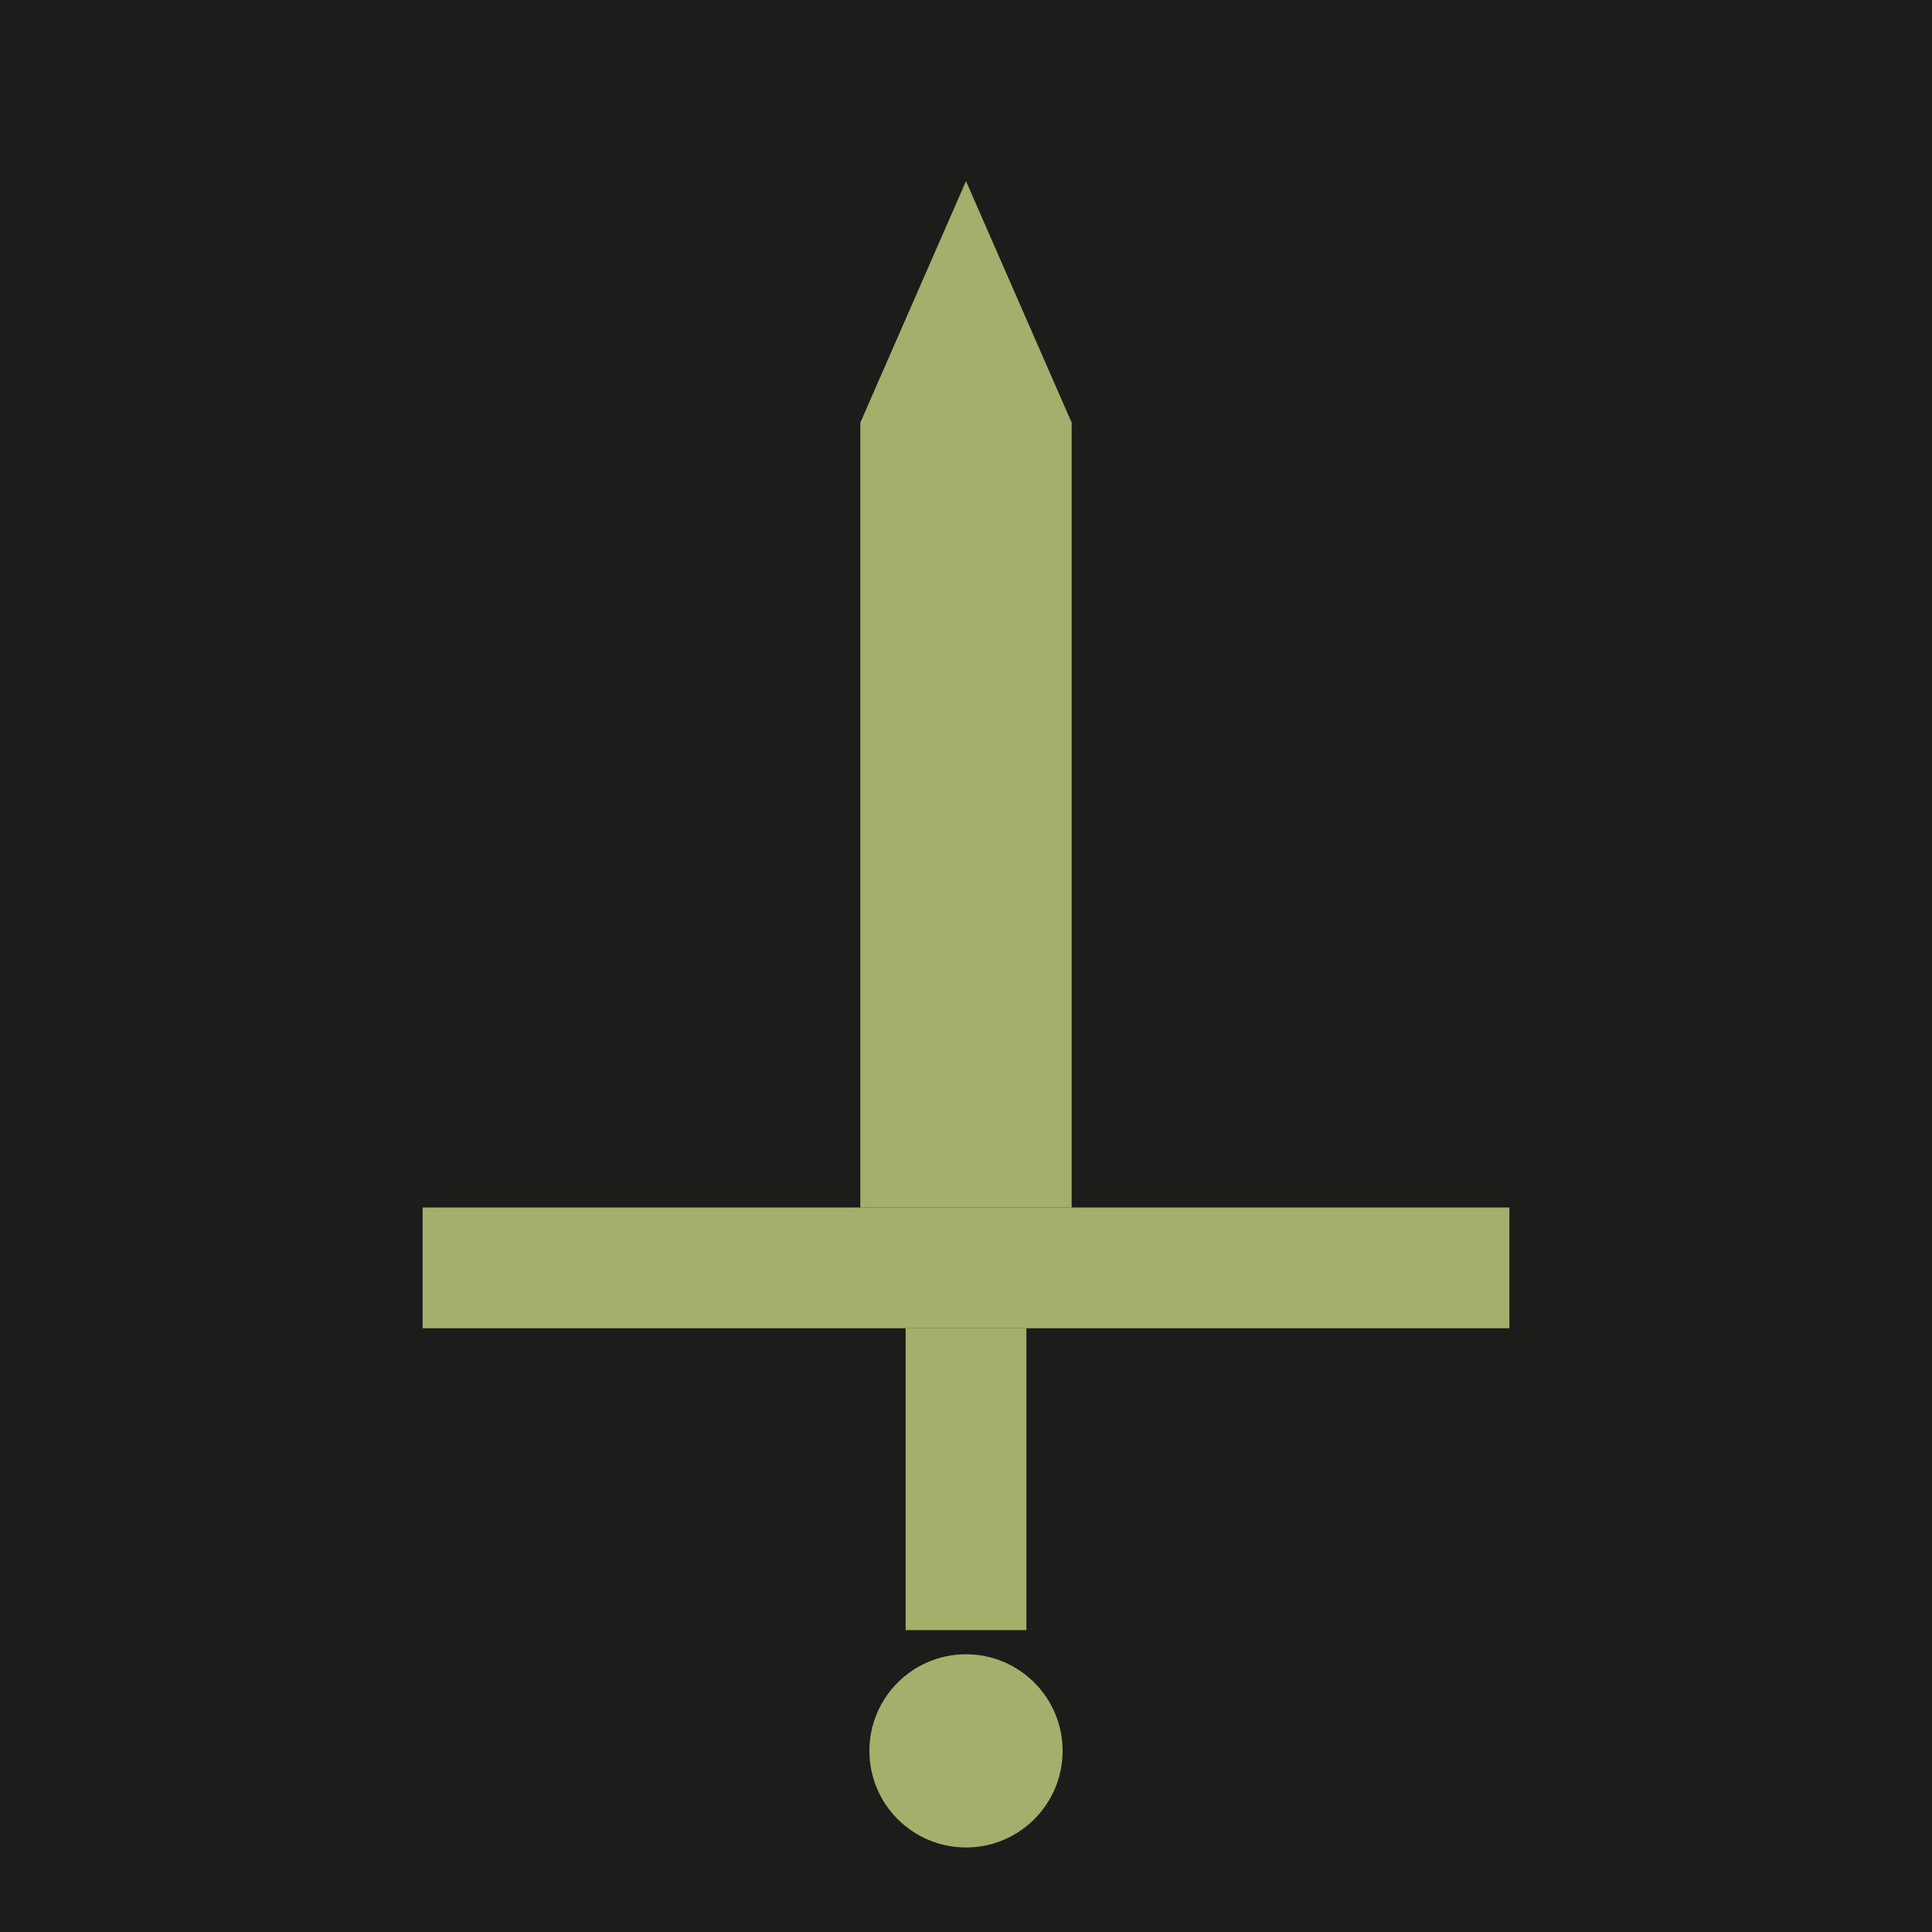
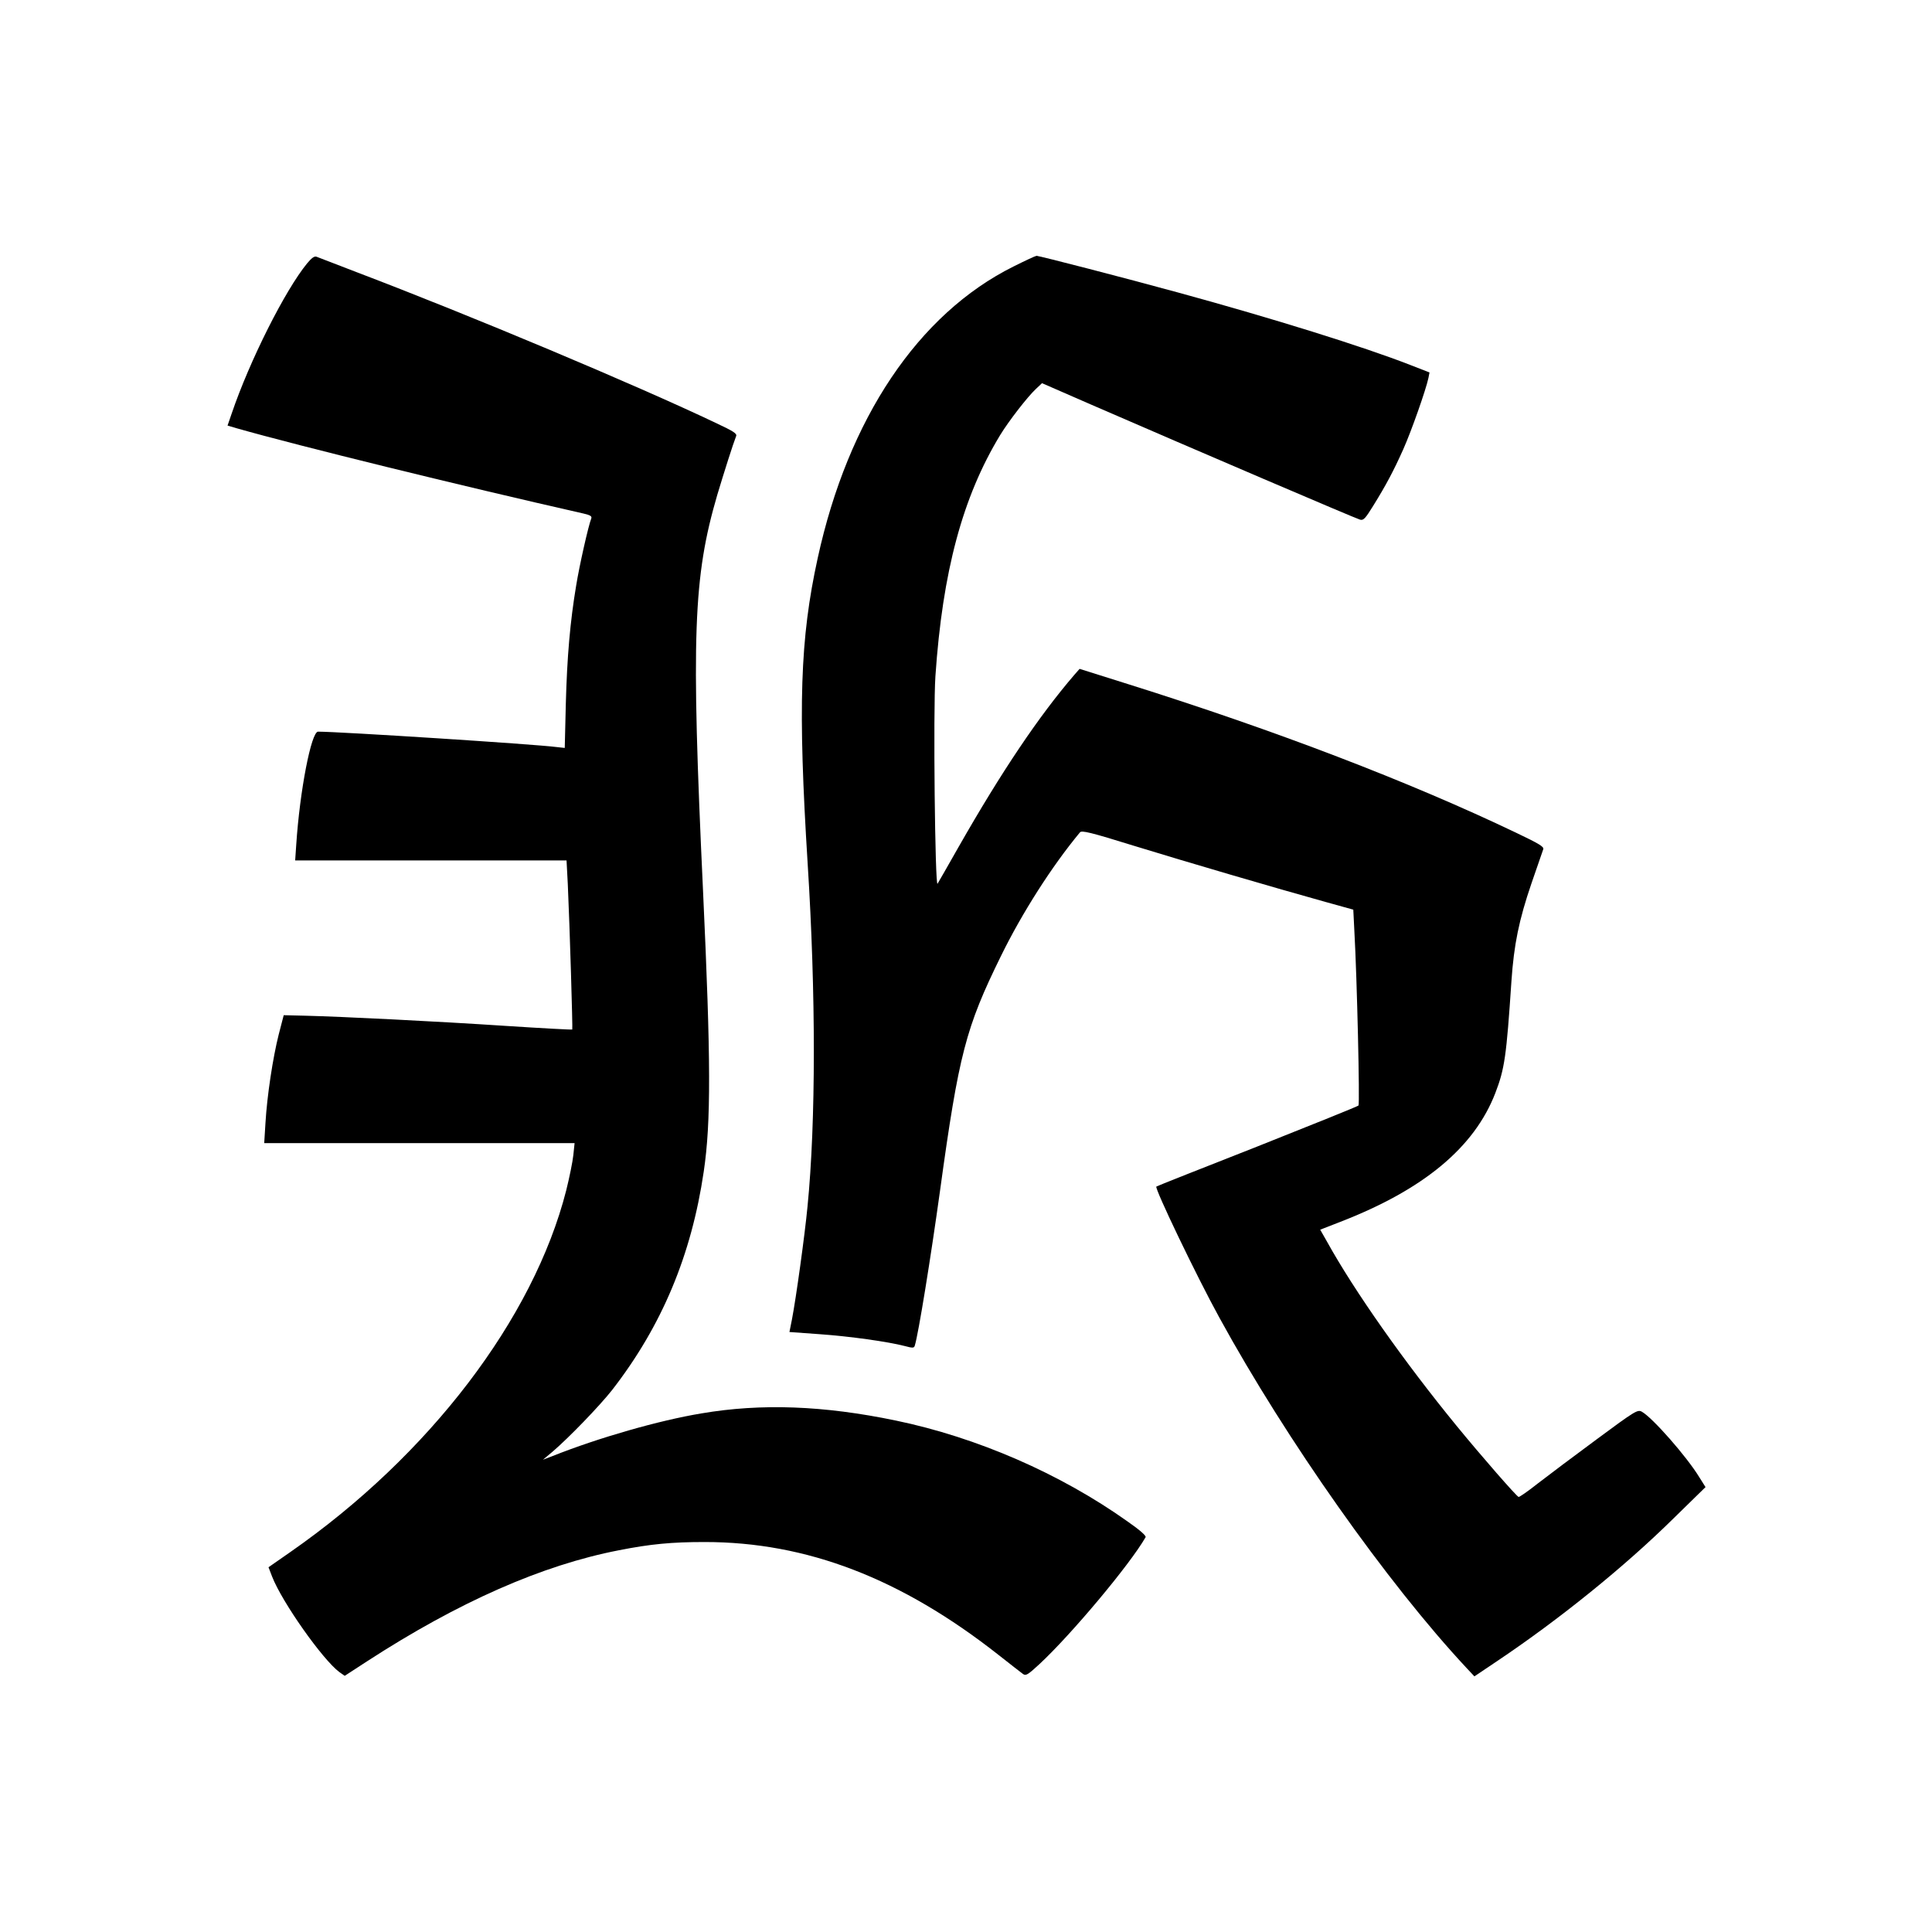
- <svg xmlns="http://www.w3.org/2000/svg" viewBox="0 0 64 64">
-   <rect width="64" height="64" fill="#1b1d1b" />
-   <g fill="#a3b06c">
-     <path d="M32 6 L35.5 14 V40 H28.5 V14 Z" />
-     <rect x="14" y="40" width="36" height="4" />
-     <rect x="30" y="44" width="4" height="10" />
-     <circle cx="32" cy="58" r="3.2" />
+ <svg xmlns="http://www.w3.org/2000/svg" version="1.0" width="1080pt" height="1080pt" viewBox="0 0 1080 1080" preserveAspectRatio="xMidYMid meet">
+   <g transform="translate(0,1080) scale(0.1,-0.1)" fill="#000000" stroke="none">
+     <path d="M1717 9328 c-123 -150 -321 -543 -422 -840 l-23 -67 51 -15 c347 -99 1260 -323 1940 -477 38 -9 47 -15 42 -28 -16 -40 -66 -262 -84 -373 -34 -203 -51 -399 -58 -661 l-6 -248 -46 5 c-123 16 -1213 86 -1333 86 -38 0 -102 -329 -122 -632 l-6 -88 759 0 758 0 7 -132 c11 -241 28 -809 25 -813 -3 -2 -169 7 -369 20 -394 26 -919 52 -1120 57 l-124 3 -28 -108 c-33 -131 -65 -342 -74 -494 l-7 -113 868 0 867 0 -7 -67 c-4 -38 -22 -126 -40 -198 -183 -717 -765 -1480 -1542 -2021 l-122 -85 20 -52 c56 -144 283 -465 376 -534 l30 -21 123 80 c513 333 981 539 1410 622 177 35 296 46 479 46 571 0 1099 -203 1644 -632 65 -51 126 -99 136 -106 16 -11 27 -4 91 55 179 166 507 558 594 710 4 8 -32 40 -101 88 -377 268 -842 470 -1295 564 -404 84 -752 97 -1087 40 -236 -39 -575 -136 -831 -238 l-55 -21 55 46 c91 78 262 255 332 344 277 357 443 752 512 1221 41 278 40 621 -4 1569 -67 1428 -55 1754 80 2215 36 120 89 287 105 327 6 14 -14 27 -112 73 -452 215 -1369 600 -2008 843 -115 45 -217 83 -226 87 -12 4 -27 -7 -52 -37z" />
+     <path d="M5665 9310 c-532 -265 -924 -850 -1094 -1630 -99 -451 -111 -831 -56 -1710 46 -724 46 -1441 -1 -1915 -15 -158 -64 -512 -87 -631 l-14 -70 166 -12 c172 -12 384 -42 477 -66 48 -13 54 -12 58 3 20 64 89 490 141 866 105 764 144 911 340 1310 119 243 286 504 442 692 10 12 57 1 305 -76 296 -91 784 -234 1068 -313 l155 -43 6 -120 c15 -266 31 -967 23 -975 -5 -5 -261 -108 -568 -230 -308 -121 -561 -221 -562 -223 -10 -11 227 -505 352 -732 375 -685 938 -1483 1381 -1958 l45 -48 131 88 c344 231 706 523 981 794 l180 176 -34 54 c-71 117 -265 337 -323 368 -23 12 -37 4 -253 -156 -126 -93 -274 -204 -328 -246 -54 -43 -102 -76 -107 -75 -13 5 -207 227 -347 398 -292 357 -570 751 -725 1031 l-37 65 113 44 c465 180 749 416 866 720 52 135 62 205 90 625 14 205 42 342 112 547 33 95 63 181 66 191 4 14 -22 30 -152 92 -596 285 -1345 572 -2170 831 l-270 85 -29 -33 c-198 -230 -407 -541 -646 -960 -60 -106 -114 -200 -119 -208 -14 -25 -25 969 -12 1160 40 586 152 1002 362 1348 49 80 153 214 200 258 l34 32 275 -120 c589 -256 1482 -638 1503 -643 19 -5 29 6 73 77 72 116 115 197 169 318 45 101 126 331 140 397 l6 31 -108 42 c-261 102 -764 259 -1298 405 -288 79 -775 205 -791 205 -5 0 -63 -27 -129 -60z" />
  </g>
</svg>
